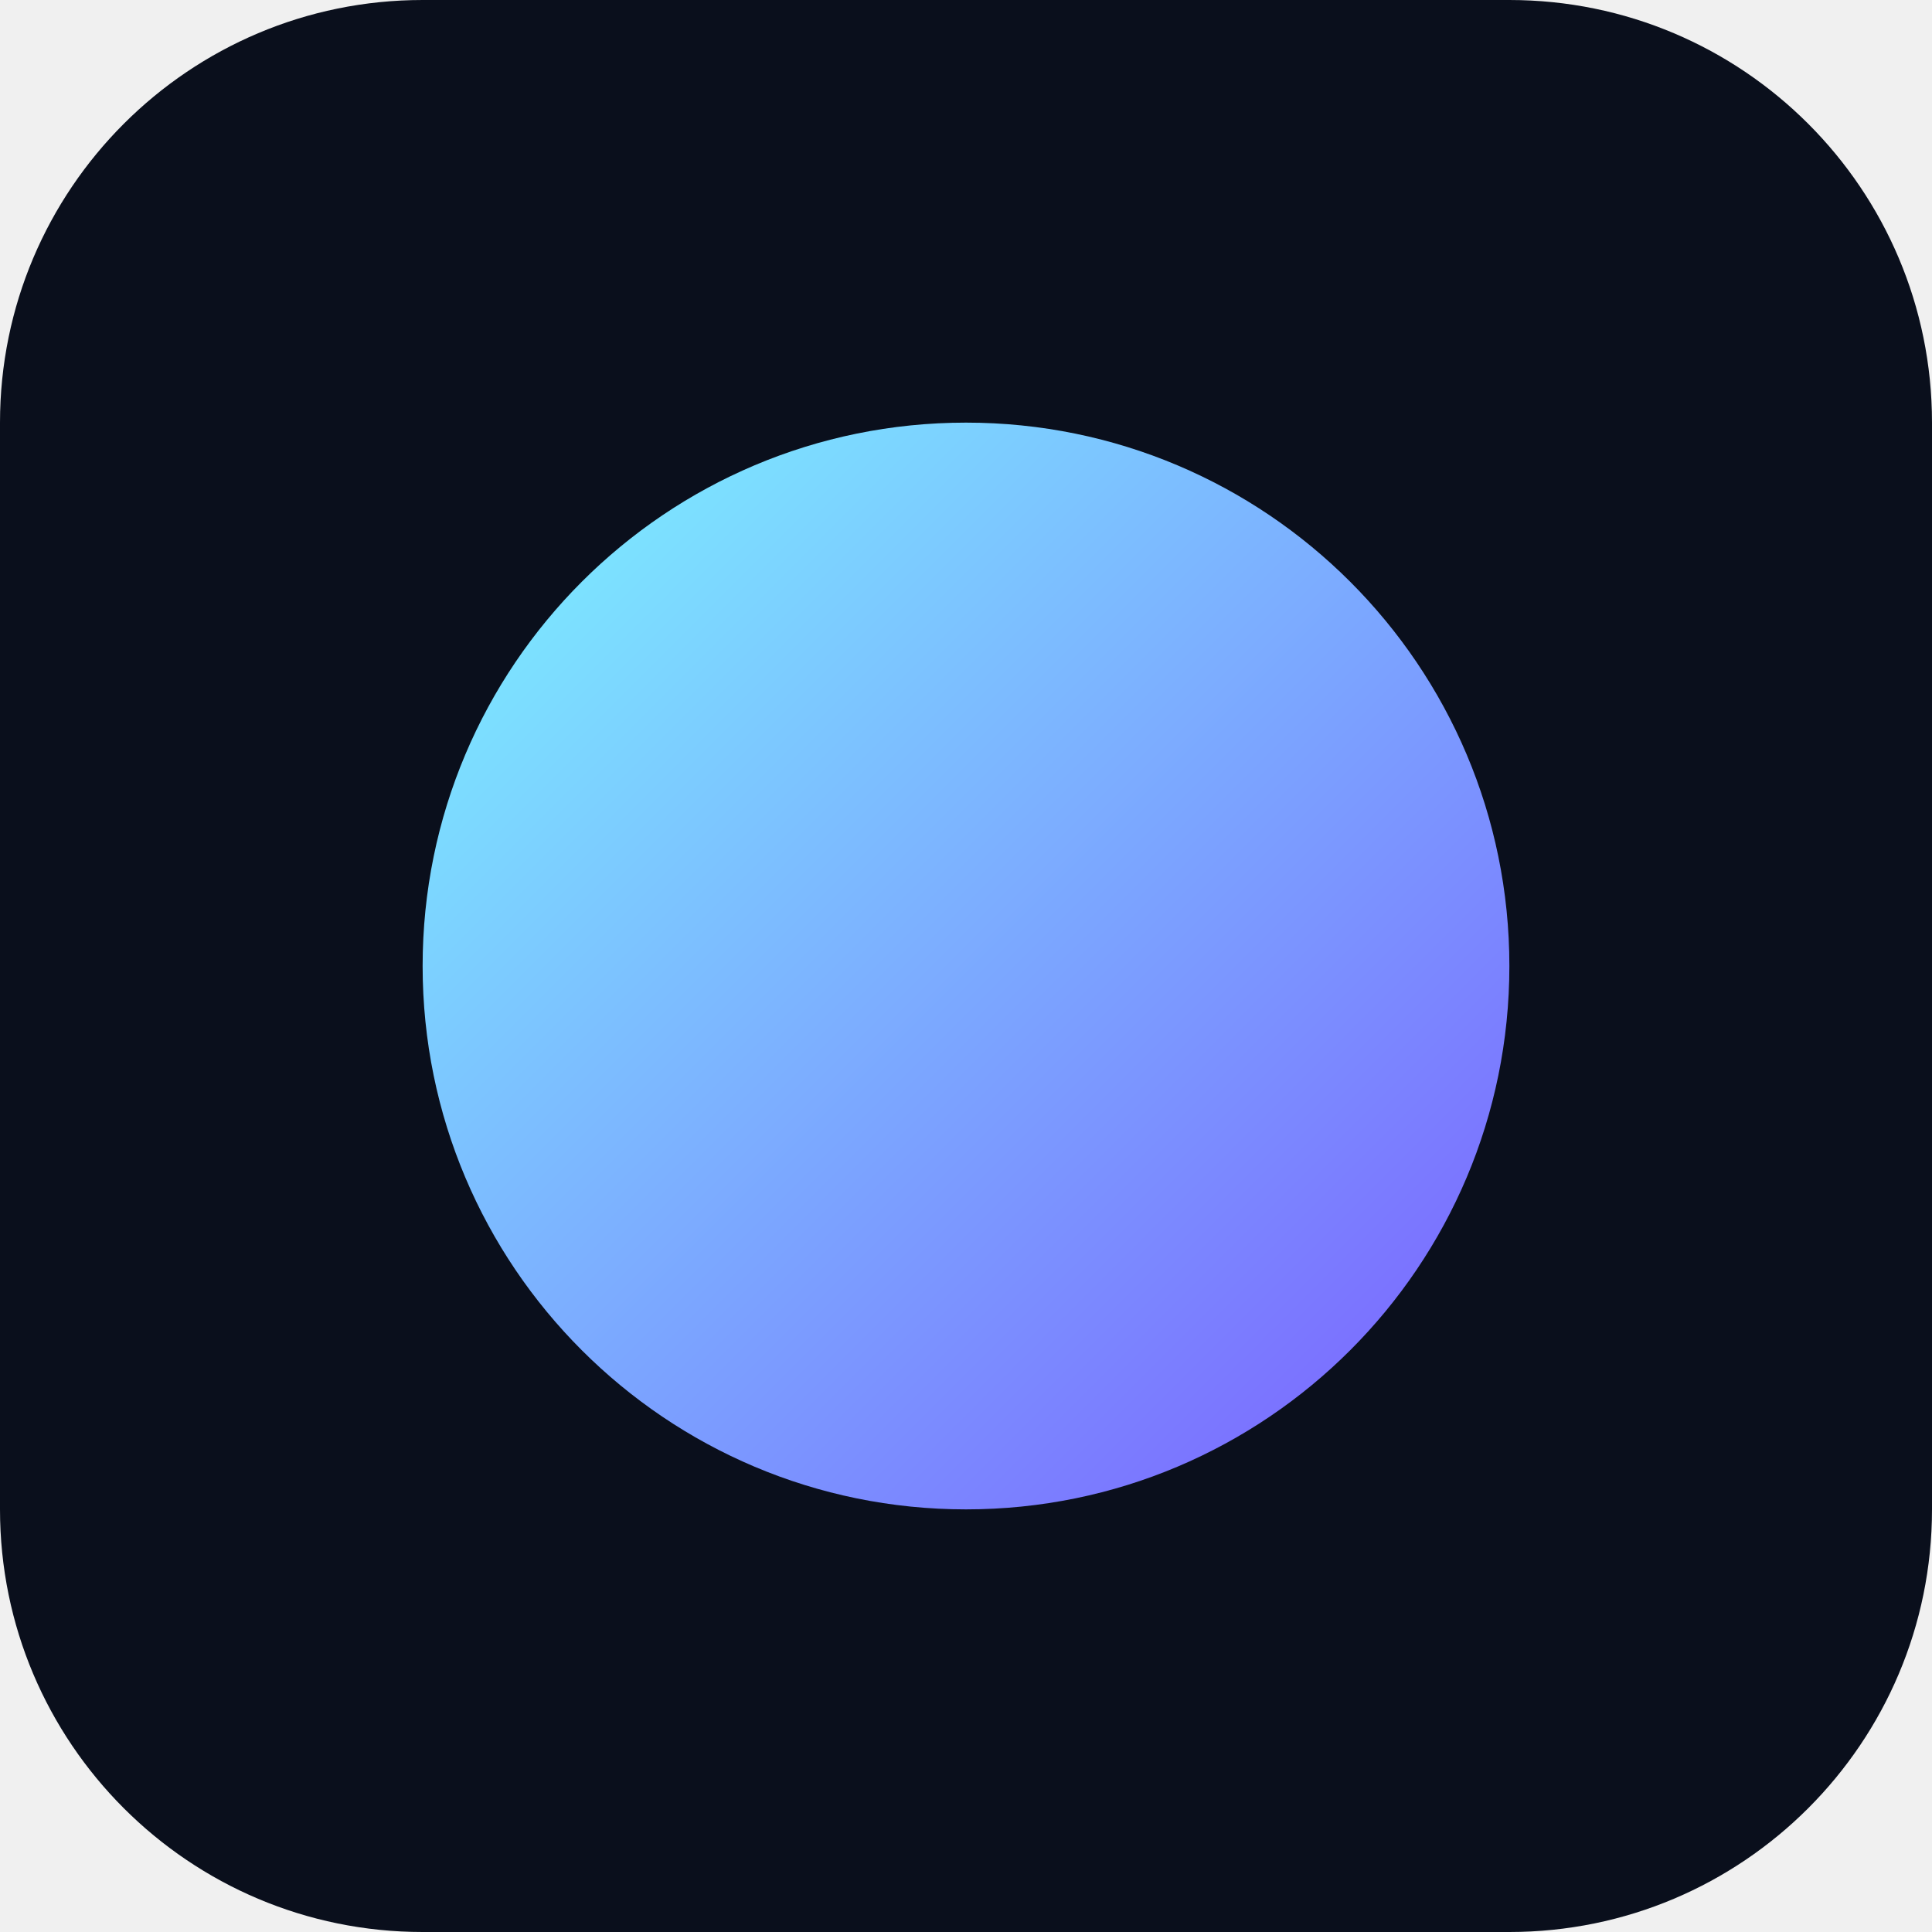
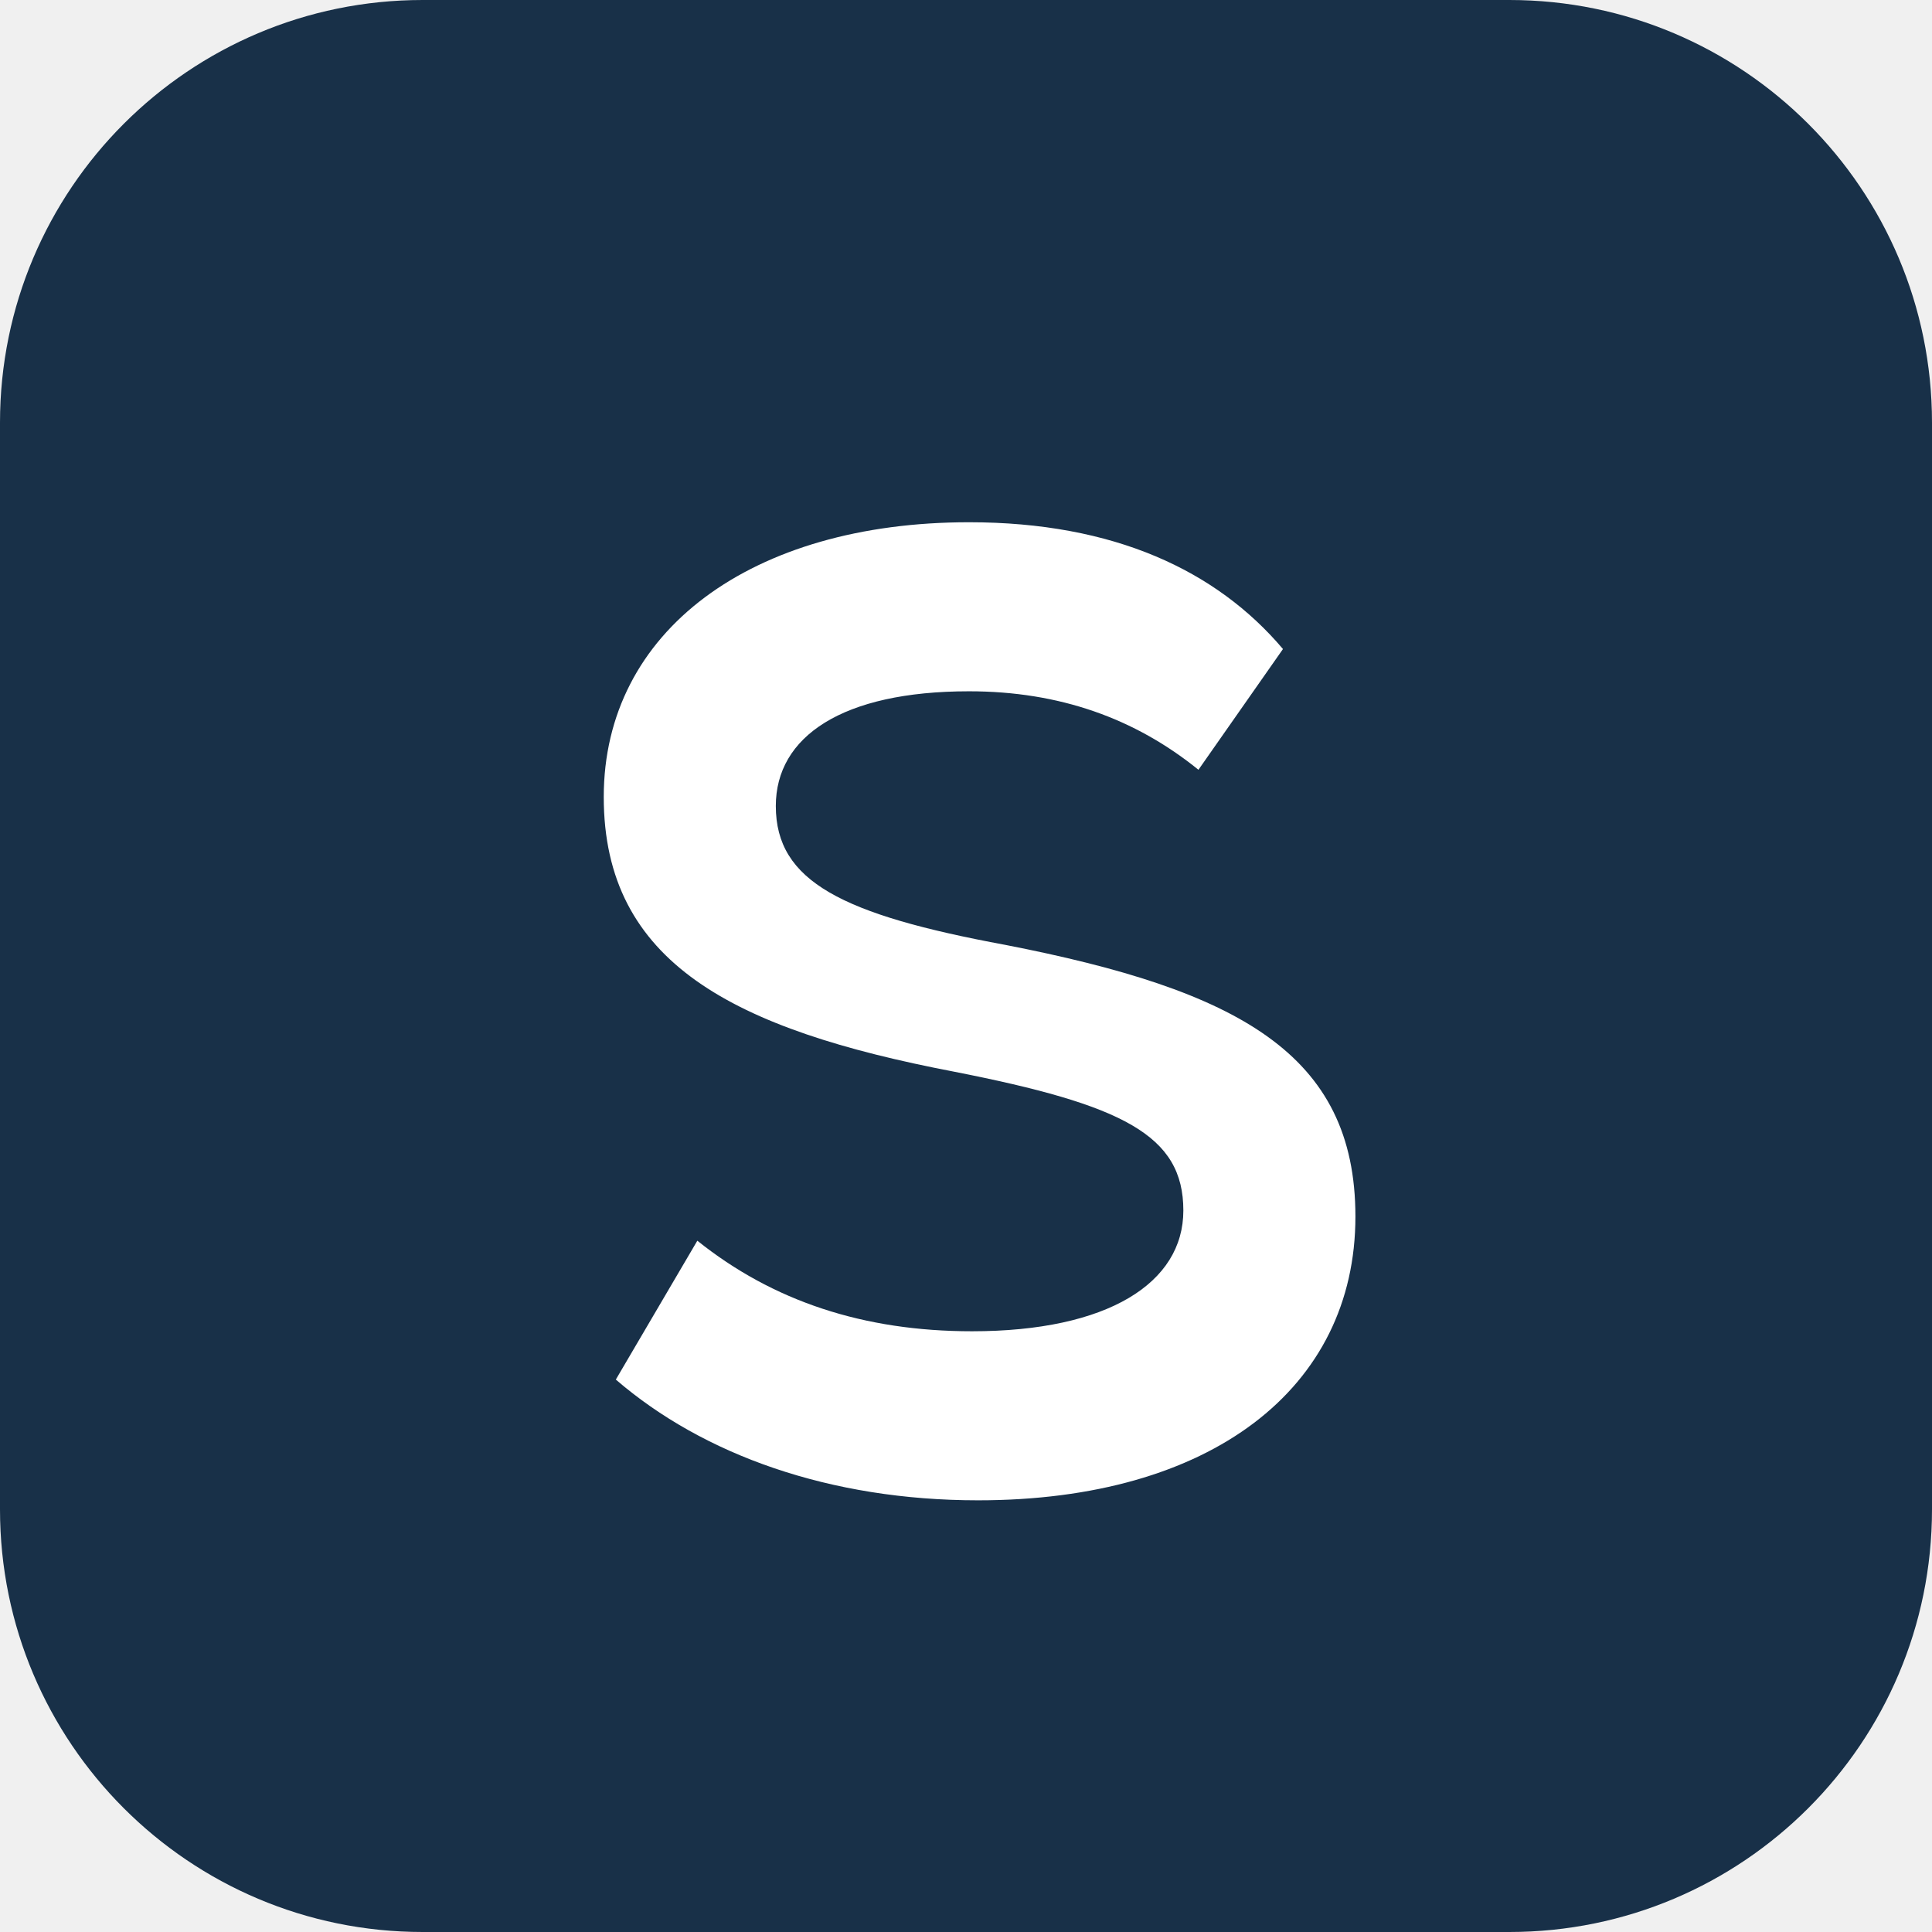
<svg xmlns="http://www.w3.org/2000/svg" viewBox="0 0 64 64">
-   <defs>
-     <linearGradient id="g" x1="0" x2="1" y1="0" y2="1">
-       <stop stop-color="#7cf8ff" />
-       <stop offset="1" stop-color="#7b5cff" />
-     </linearGradient>
-   </defs>
-   <rect width="64" height="64" rx="14" fill="#0a0f1c" />
-   <circle cx="32" cy="32" r="18" fill="url(#g)" />
+   <rect width="64" height="64" rx="14" fill="#183048" />
+   <path d="M42.5 21.5c-2.2-2.6-5.6-4.2-10.4-4.2-7.2 0-12.1 3.6-12.1 9.1 0 5.5 4.3 7.7 11.6 9.1 5.6 1.1 7.6 2.1 7.6 4.6 0 2.4-2.5 4-7 4-3.6 0-6.6-1-9.1-3l-2.7 4.6c2.9 2.5 7.1 4 12 4 7.7 0 12.5-3.7 12.5-9.4 0-5.4-3.9-7.5-11.6-9-5.4-1-7.6-2.1-7.6-4.6 0-2.3 2.2-3.8 6.4-3.8 3 0 5.5.9 7.6 2.6l2.8-4z" fill="#fff" />
</svg>
